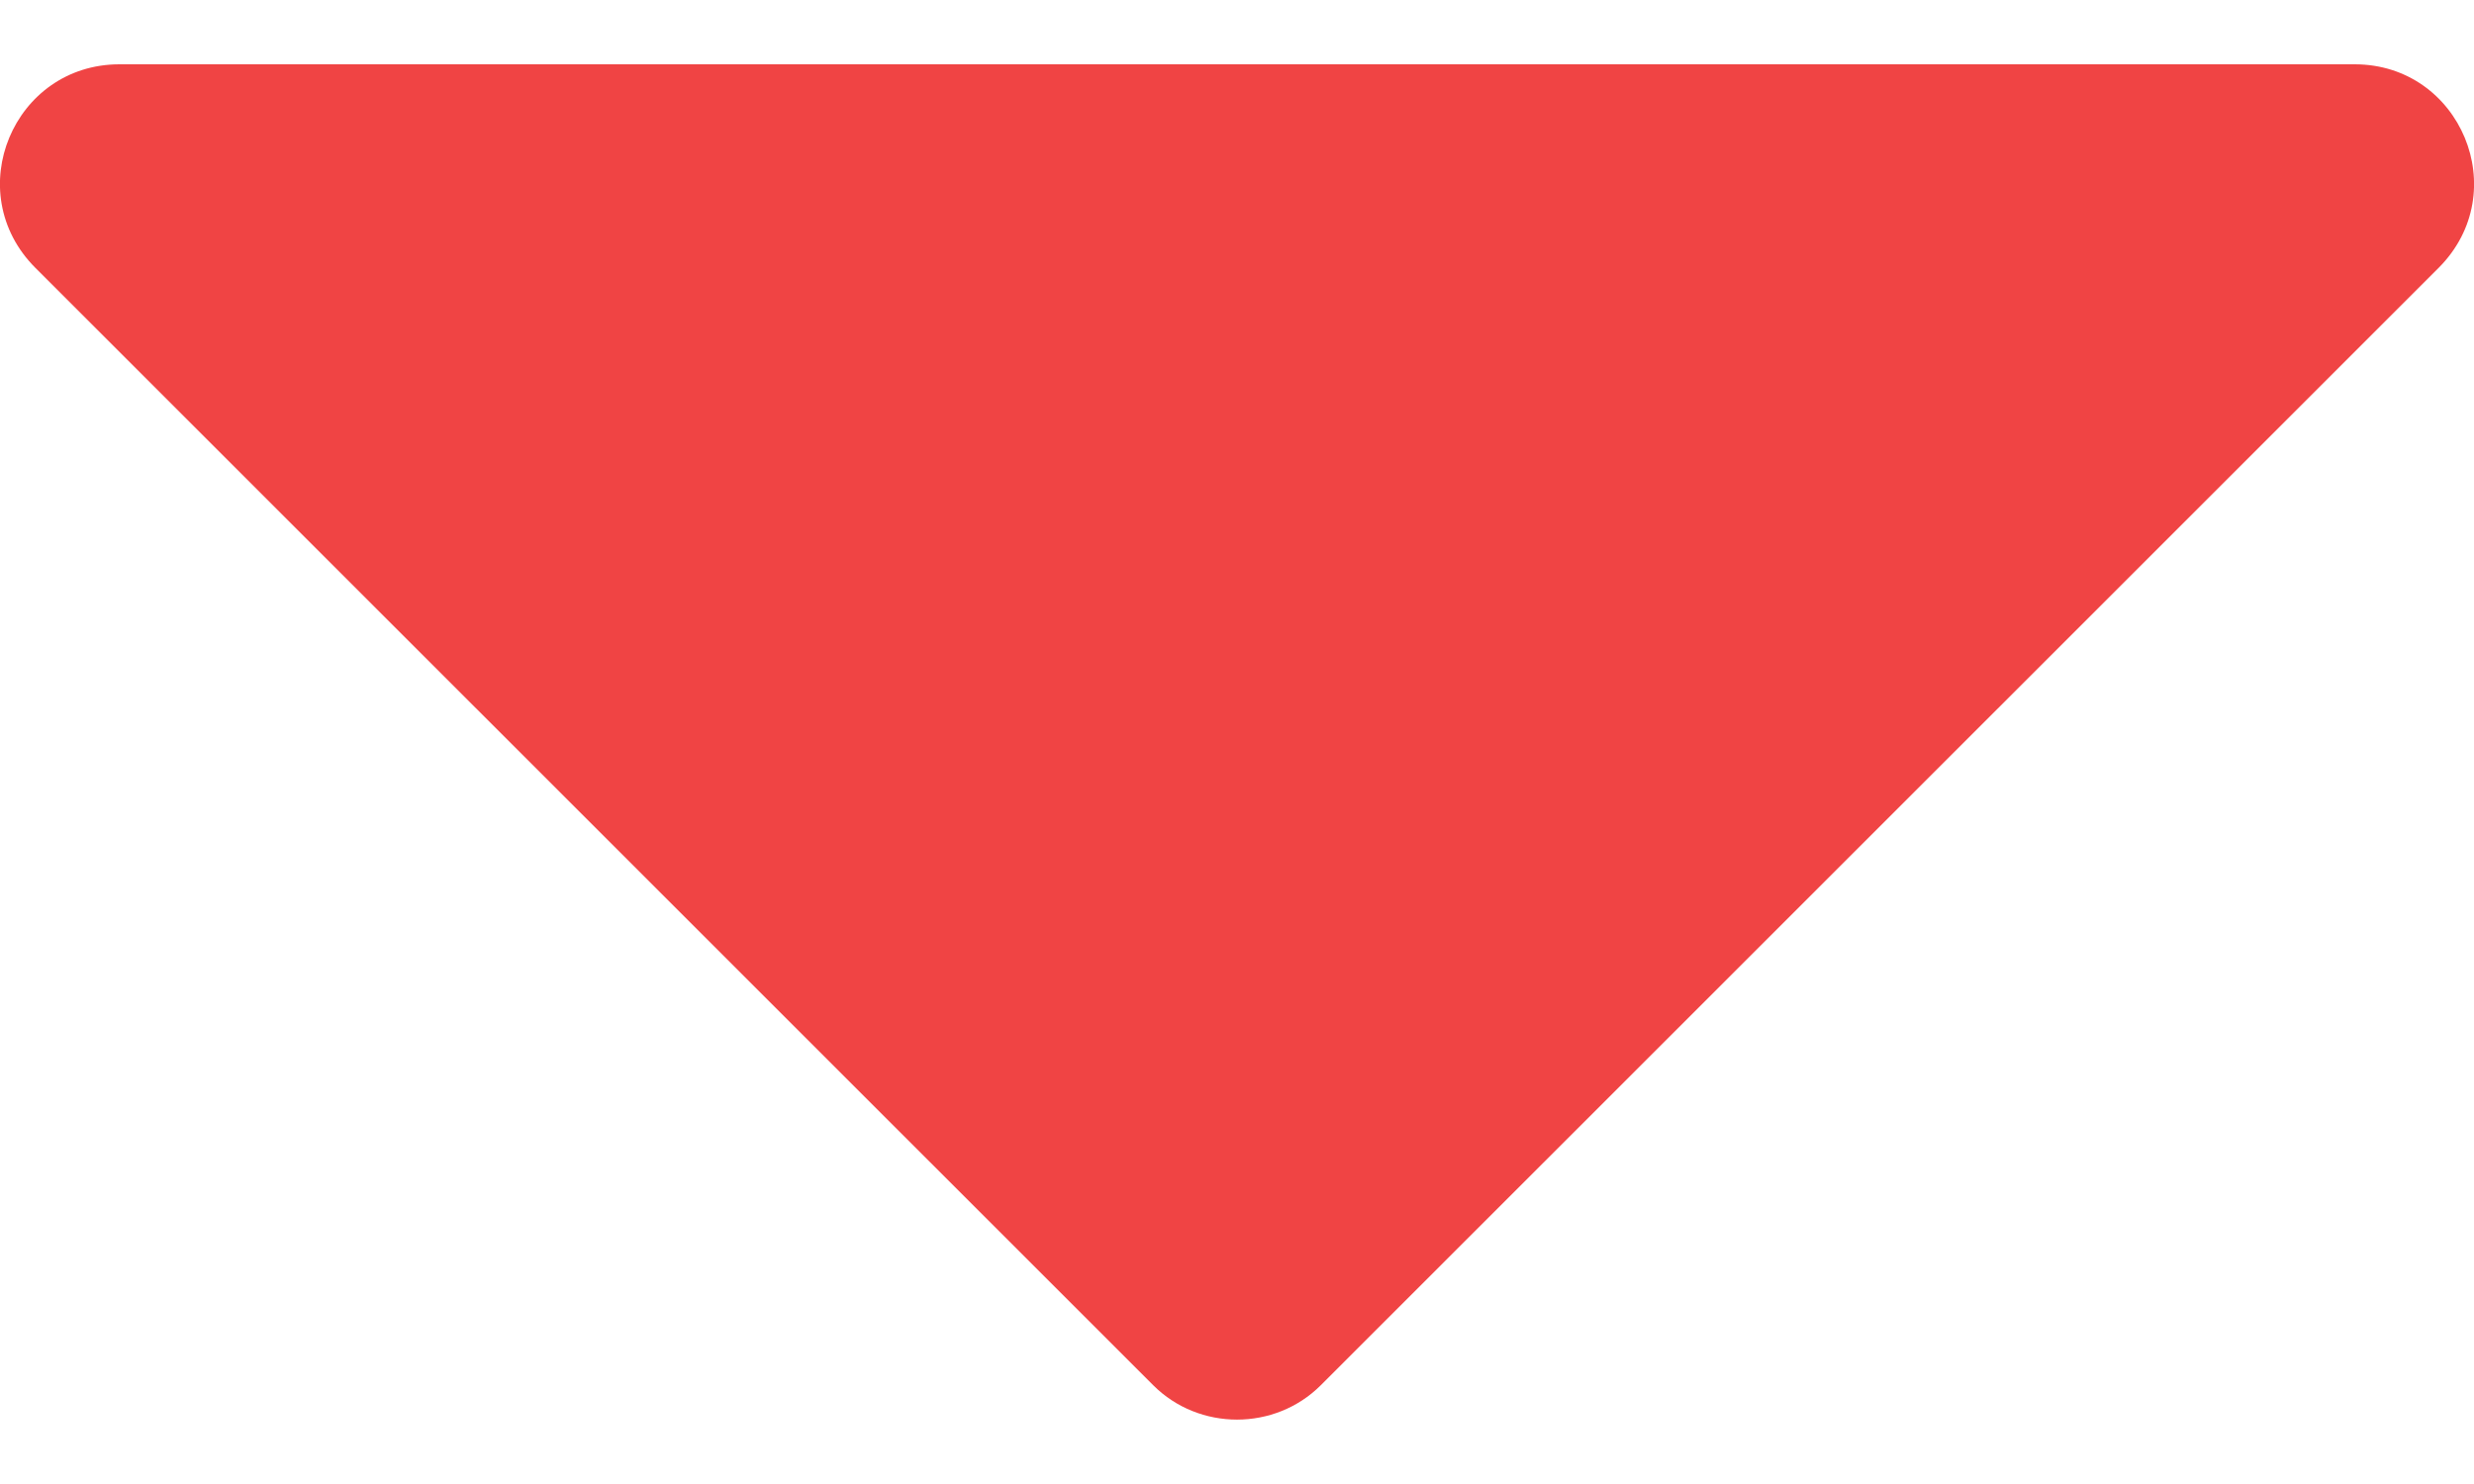
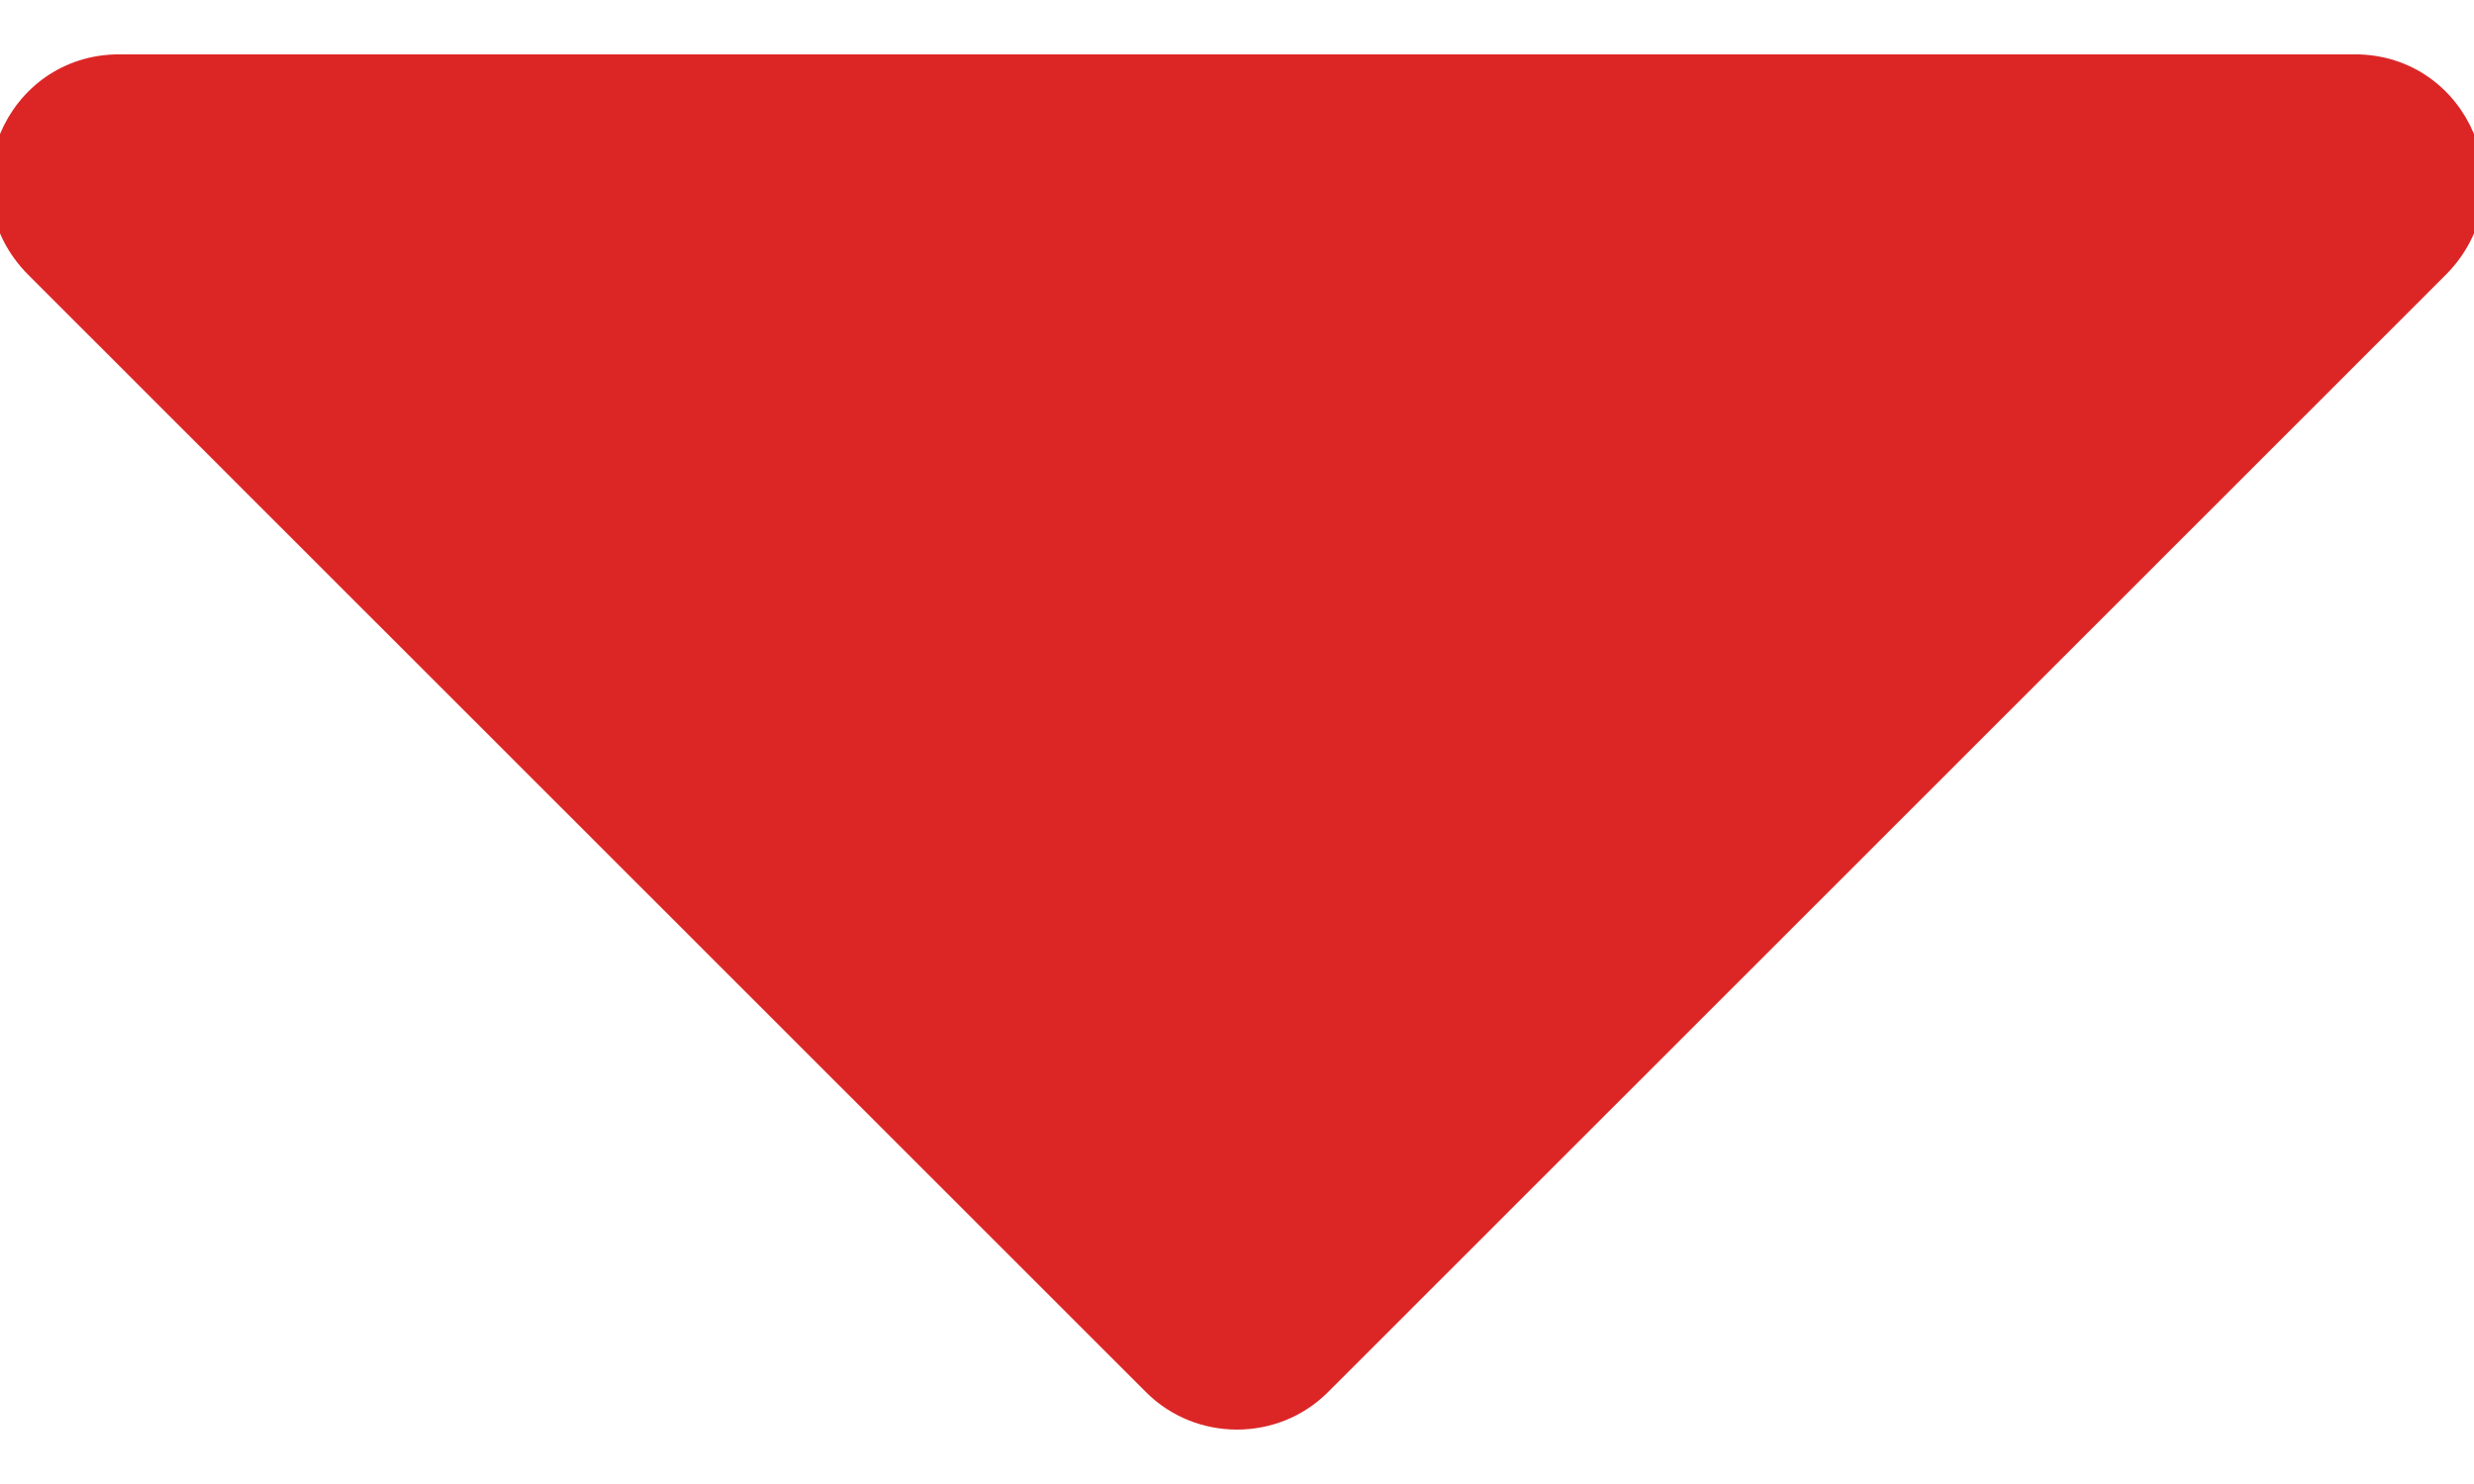
<svg xmlns="http://www.w3.org/2000/svg" width="15" height="9" viewBox="0 0 15 9" fill="none">
-   <path d="M0.215 1.625L6.992 8.401C7.27 8.679 7.73 8.679 8.008 8.401L14.785 1.625C15.245 1.165 14.918 0.39 14.277 0.39H0.724C0.082 0.39 -0.245 1.165 0.215 1.625Z" fill="#F04444" stroke="#FF04444" stroke-width="0.121" />
+   <path d="M0.215 1.625L6.992 8.401C7.27 8.679 7.73 8.679 8.008 8.401L14.785 1.625C15.245 1.165 14.918 0.39 14.277 0.39H0.724C0.082 0.39 -0.245 1.165 0.215 1.625Z" fill="#DC2626" stroke="#DC2626" stroke-width="0.121" />
</svg>
